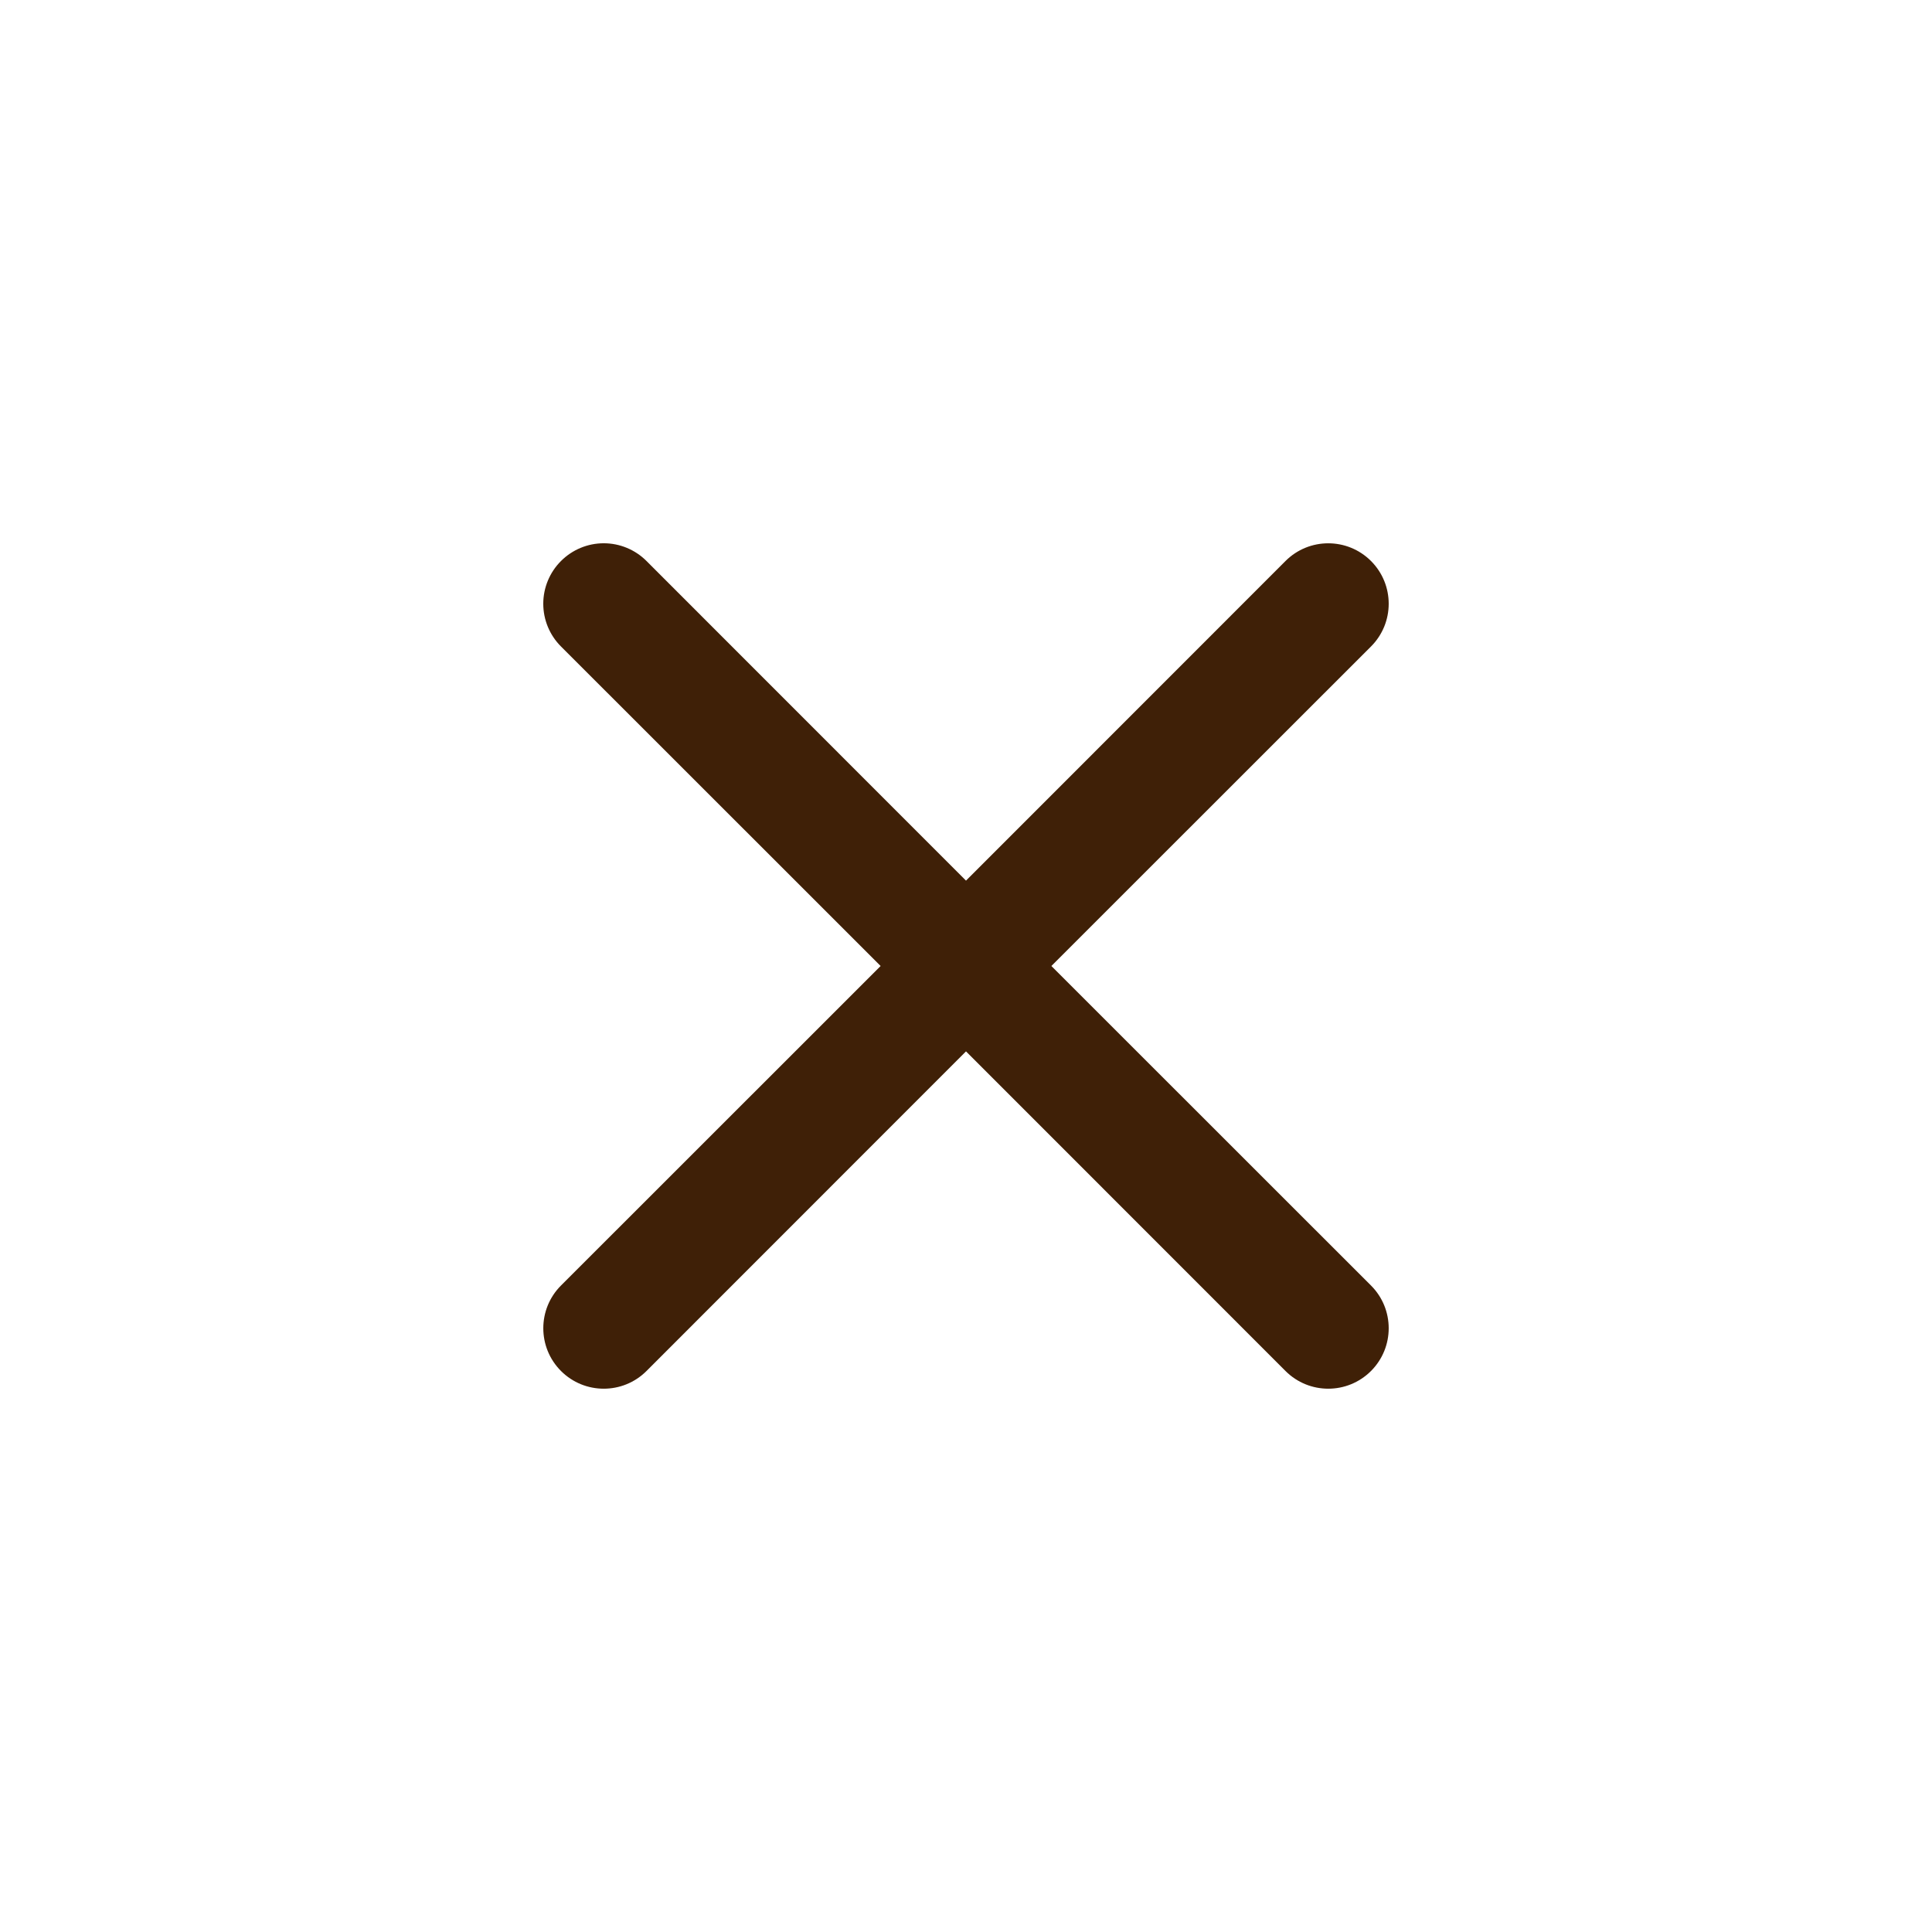
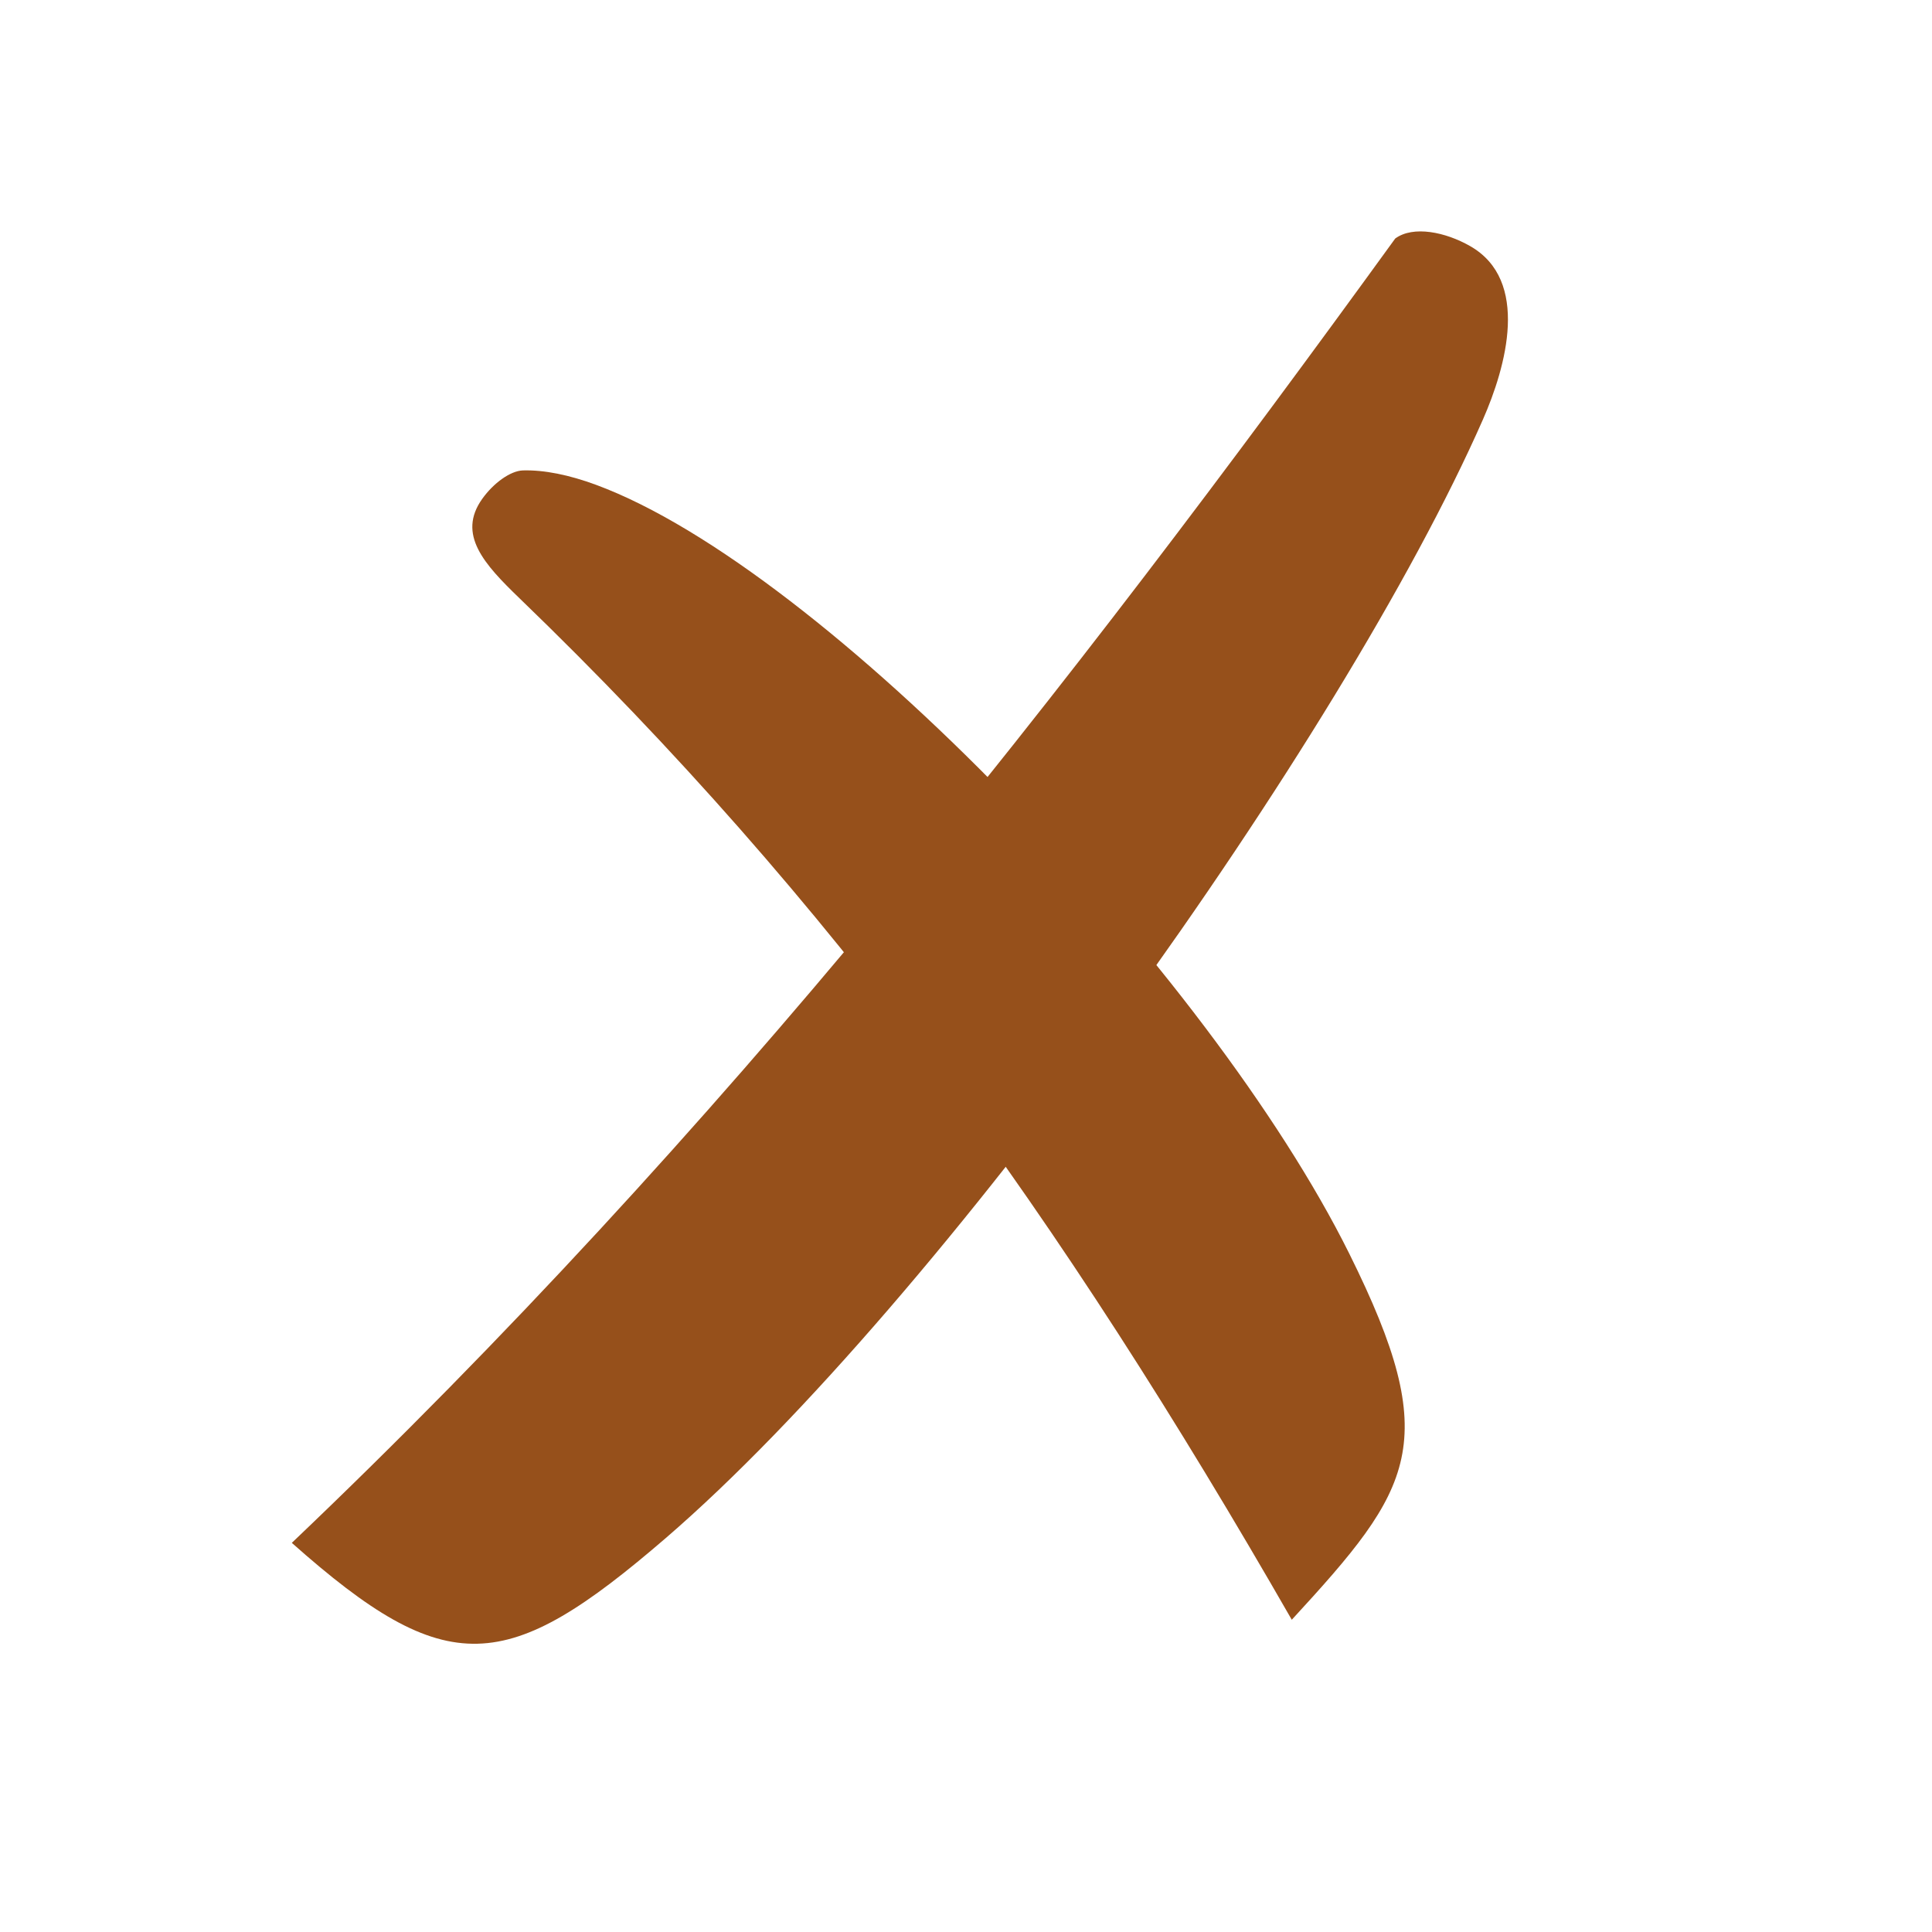
- <svg xmlns="http://www.w3.org/2000/svg" width="16" height="16" fill="#3f2007" class="bi bi-x" viewBox="0 0 16 16">
-   <path d="M4.646 4.646a.5.5 0 0 1 .708 0L8 7.293l2.646-2.647a.5.5 0 0 1 .708.708L8.707 8l2.647 2.646a.5.5 0 0 1-.708.708L8 8.707l-2.646 2.647a.5.5 0 0 1-.708-.708L7.293 8 4.646 5.354a.5.5 0 0 1 0-.708z" />
+ <svg xmlns="http://www.w3.org/2000/svg" version="1.1" id="Layer_1" x="0px" y="0px" viewBox="0 0 122.88 122.87" style="enable-background: new 0 0 122.88 122.87" xml:space="preserve" fill="#96501b">
+   <g>
+     <path class="st0" d="M33.04,38.05c19.9,19.19,34.44,39.39,49.12,64.97c7.72-8.39,9.65-11.22,3.66-23.28 c-8.88-17.88-33.44-43.55-47.9-48.9c-1.73-0.64-3.32-0.96-4.67-0.92c-0.79,0.03-1.86,0.8-2.58,1.81 C29.06,33.99,30.79,35.88,33.04,38.05L33.04,38.05z" />
+     <path class="st0" d="M88.74,15.17c-20.9,28.84-42.87,56.96-70.18,82.96c9.9,8.8,13.67,8.41,23.79-0.31 C59.72,82.84,85.39,46.96,94.31,26.7c1.49-3.38,3.02-8.87-0.81-11.05C91.94,14.76,89.89,14.33,88.74,15.17L88.74,15.17z" />
+   </g>
</svg>
